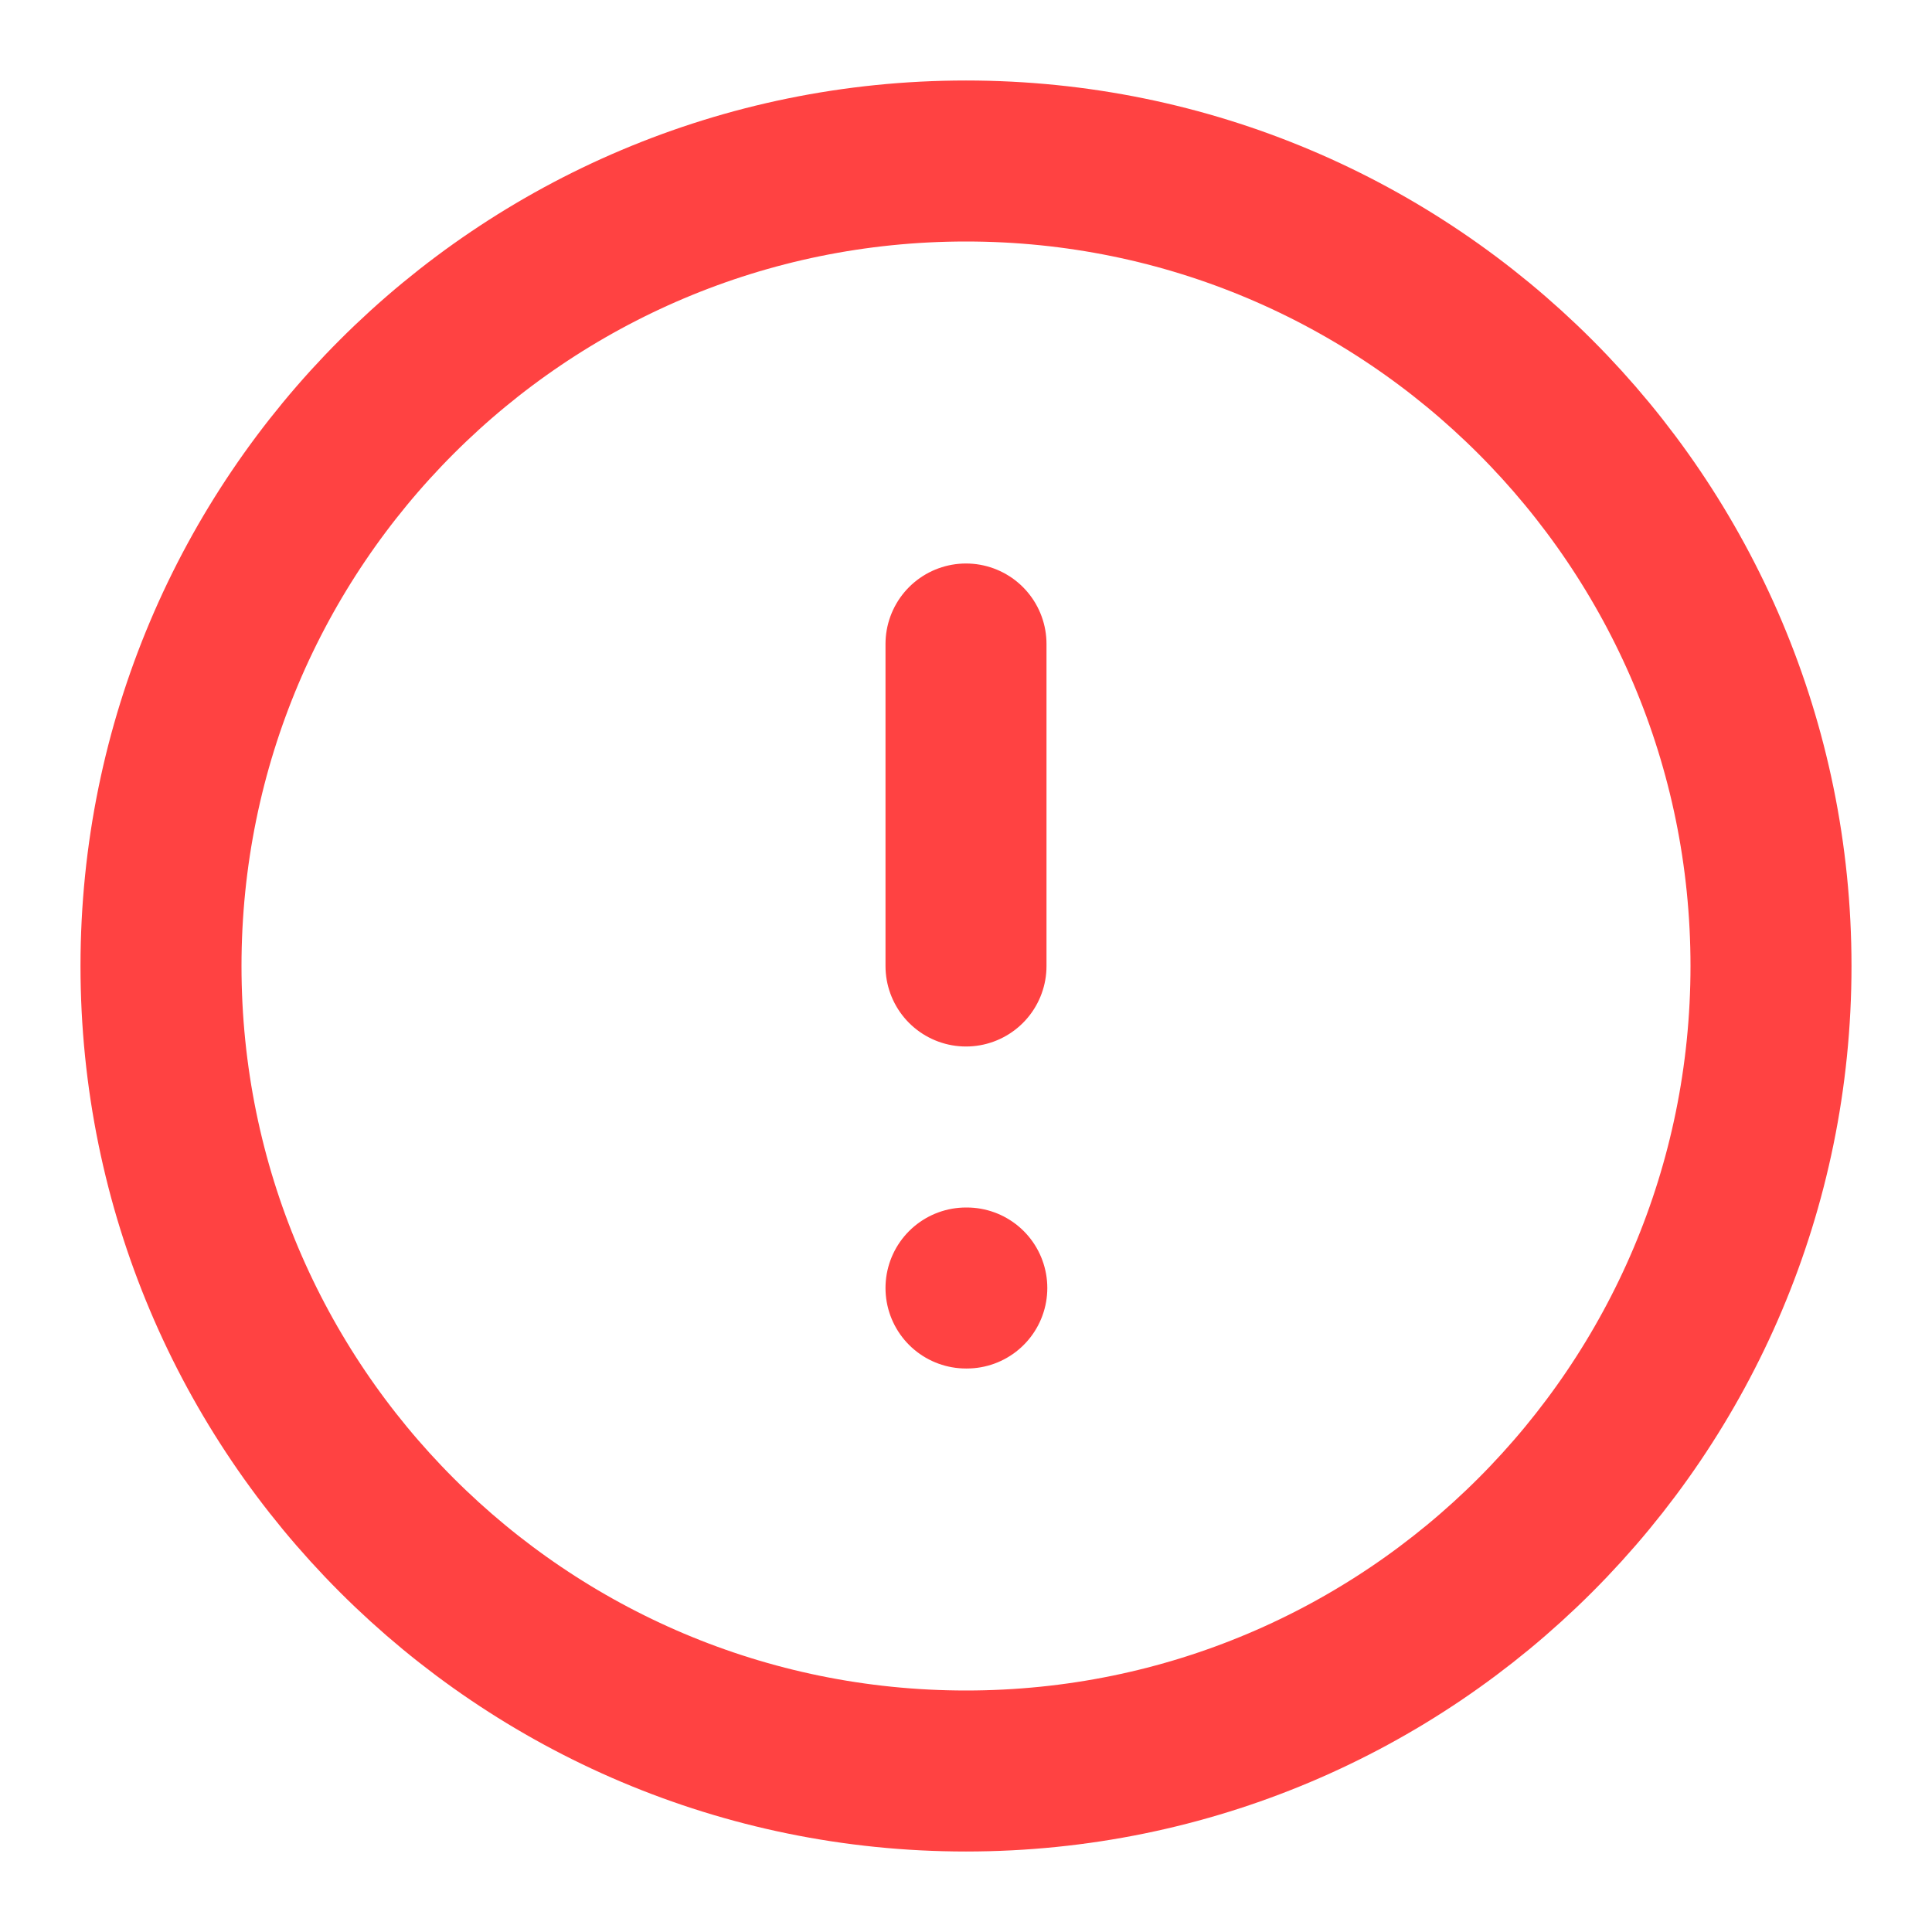
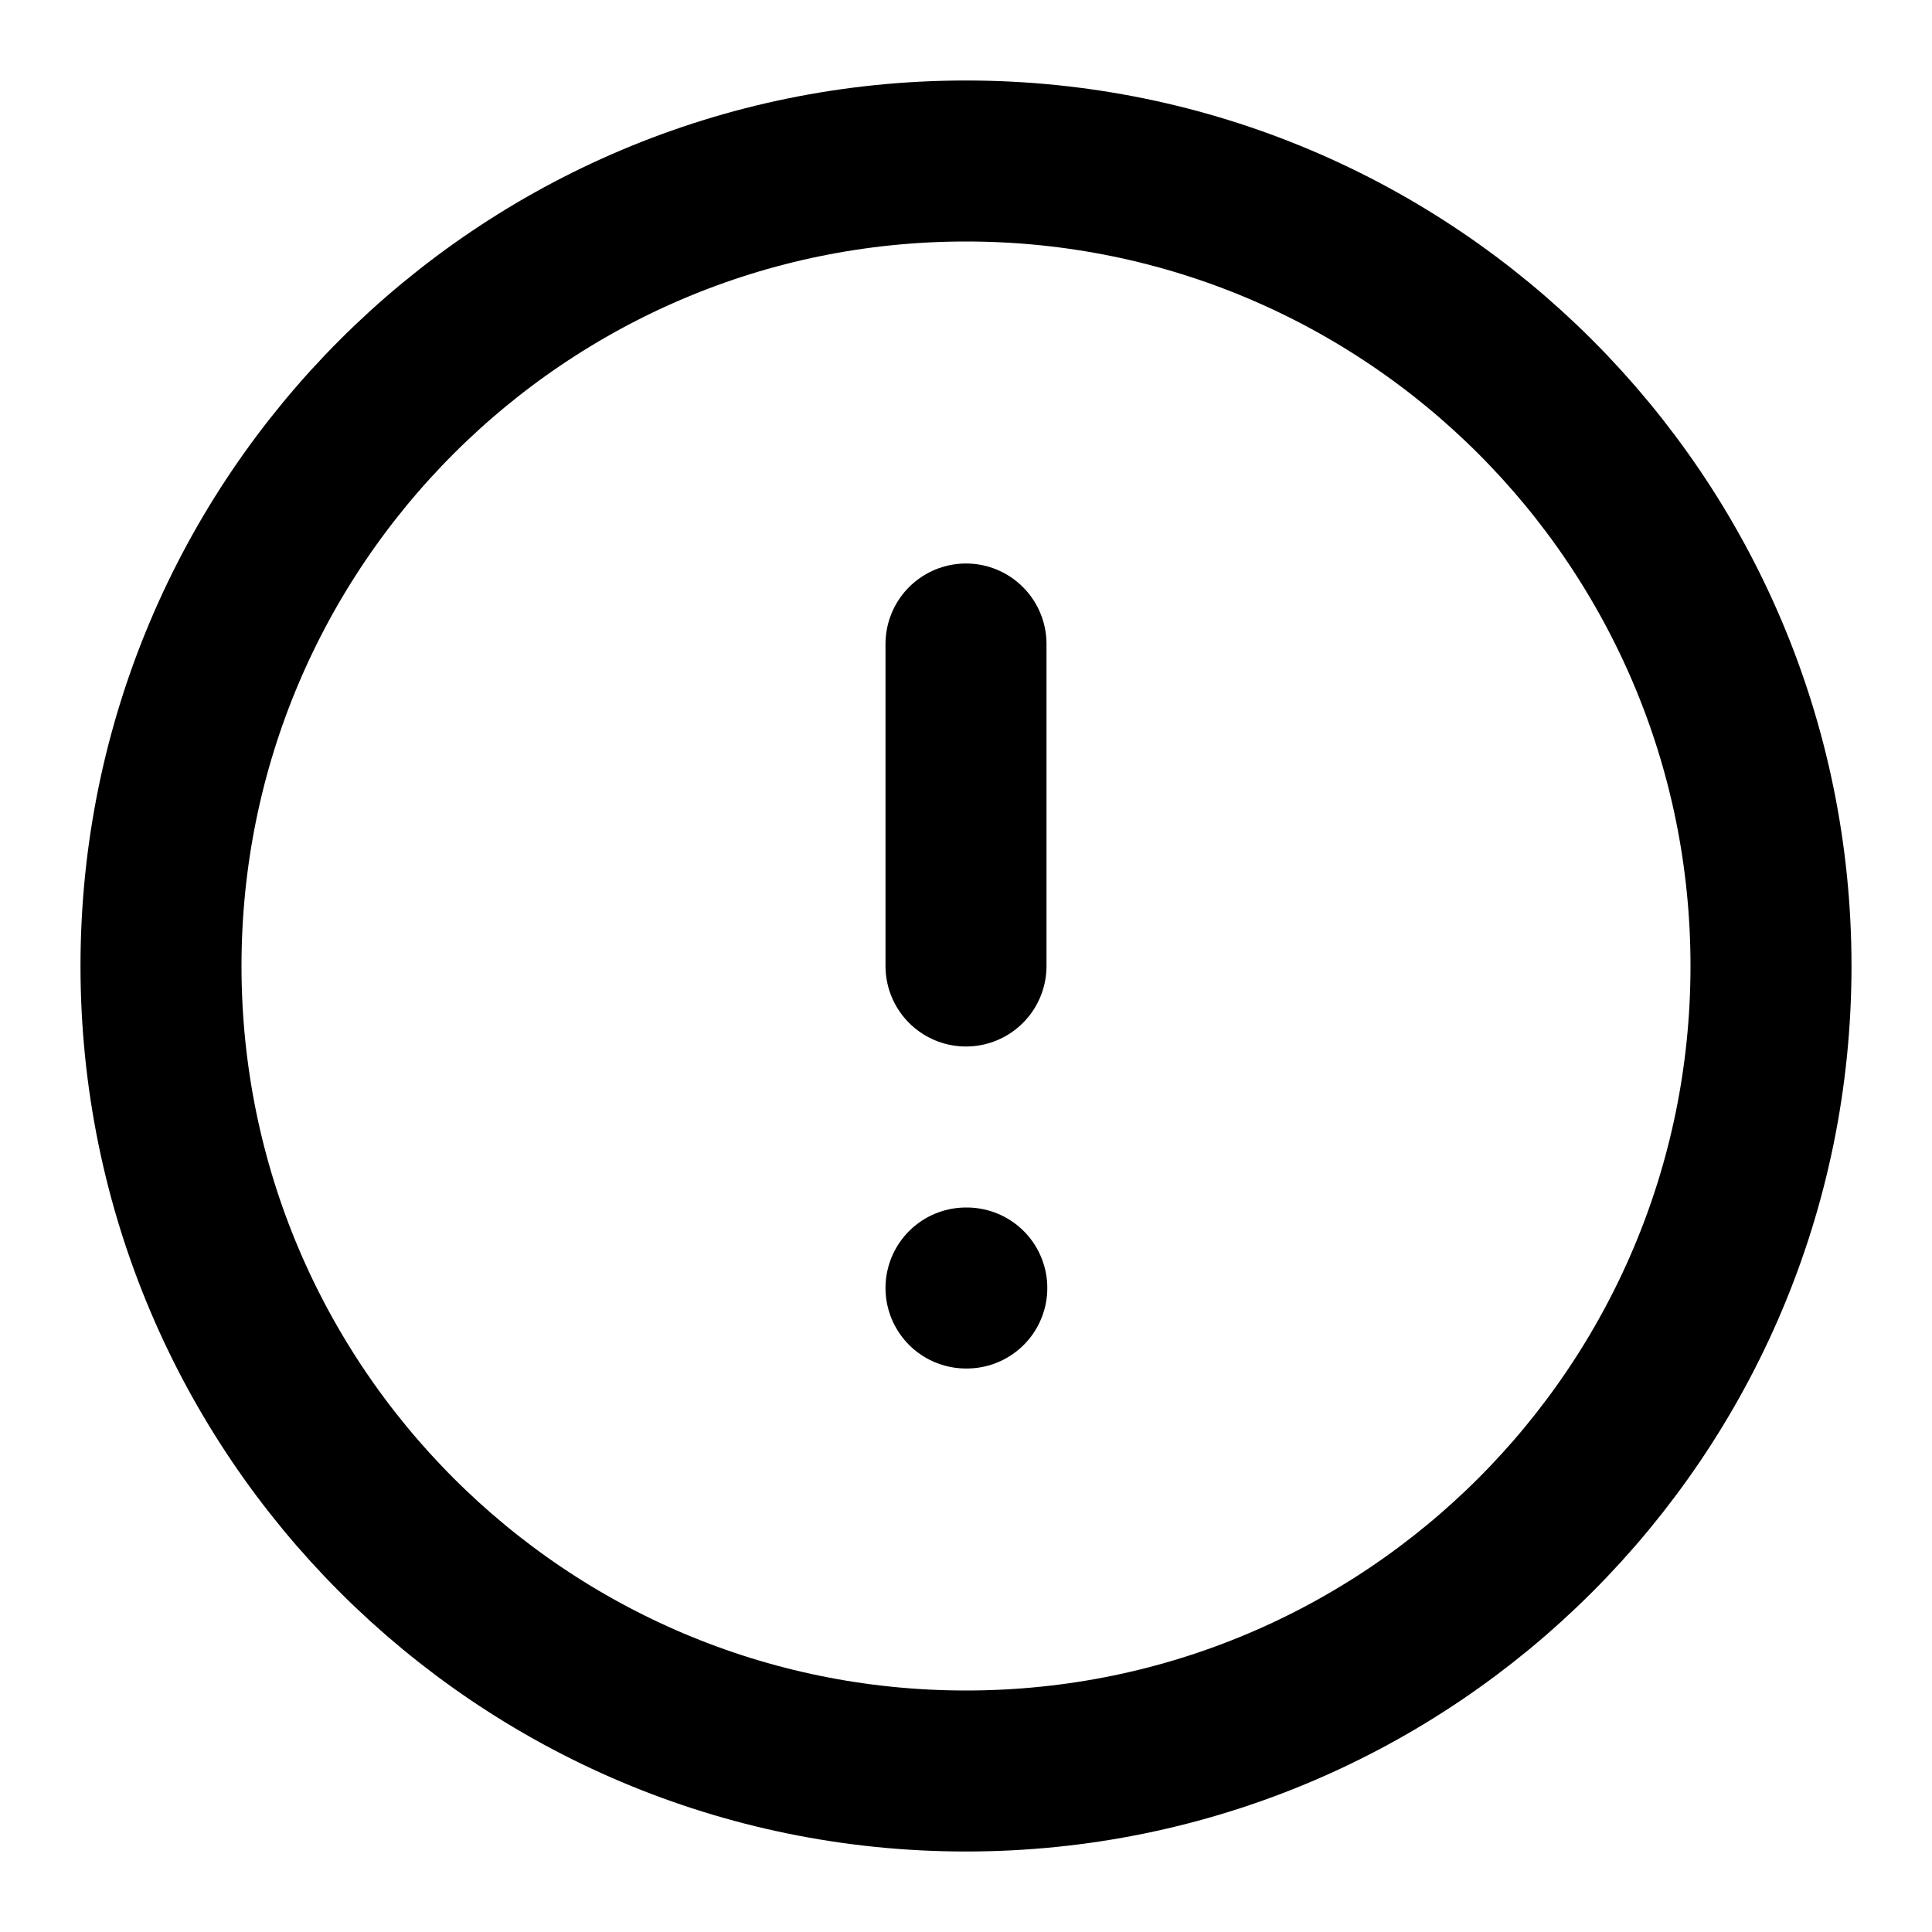
<svg xmlns="http://www.w3.org/2000/svg" width="24" height="24" viewBox="0 0 24 24" fill="none">
-   <path d="M12 8V12M12 16H12.01M22 12C22 17.523 17.523 22 12 22C6.477 22 2 17.523 2 12C2 6.477 6.477 2 12 2C17.523 2 22 6.477 22 12Z" stroke="#FF4242" stroke-width="2" stroke-linecap="round" stroke-linejoin="round" />
+   <path d="M12 8V12M12 16H12.01M22 12C22 17.523 17.523 22 12 22C6.477 22 2 17.523 2 12C2 6.477 6.477 2 12 2C17.523 2 22 6.477 22 12Z" stroke="currentColor" stroke-width="2" stroke-linecap="round" stroke-linejoin="round" />
</svg>
